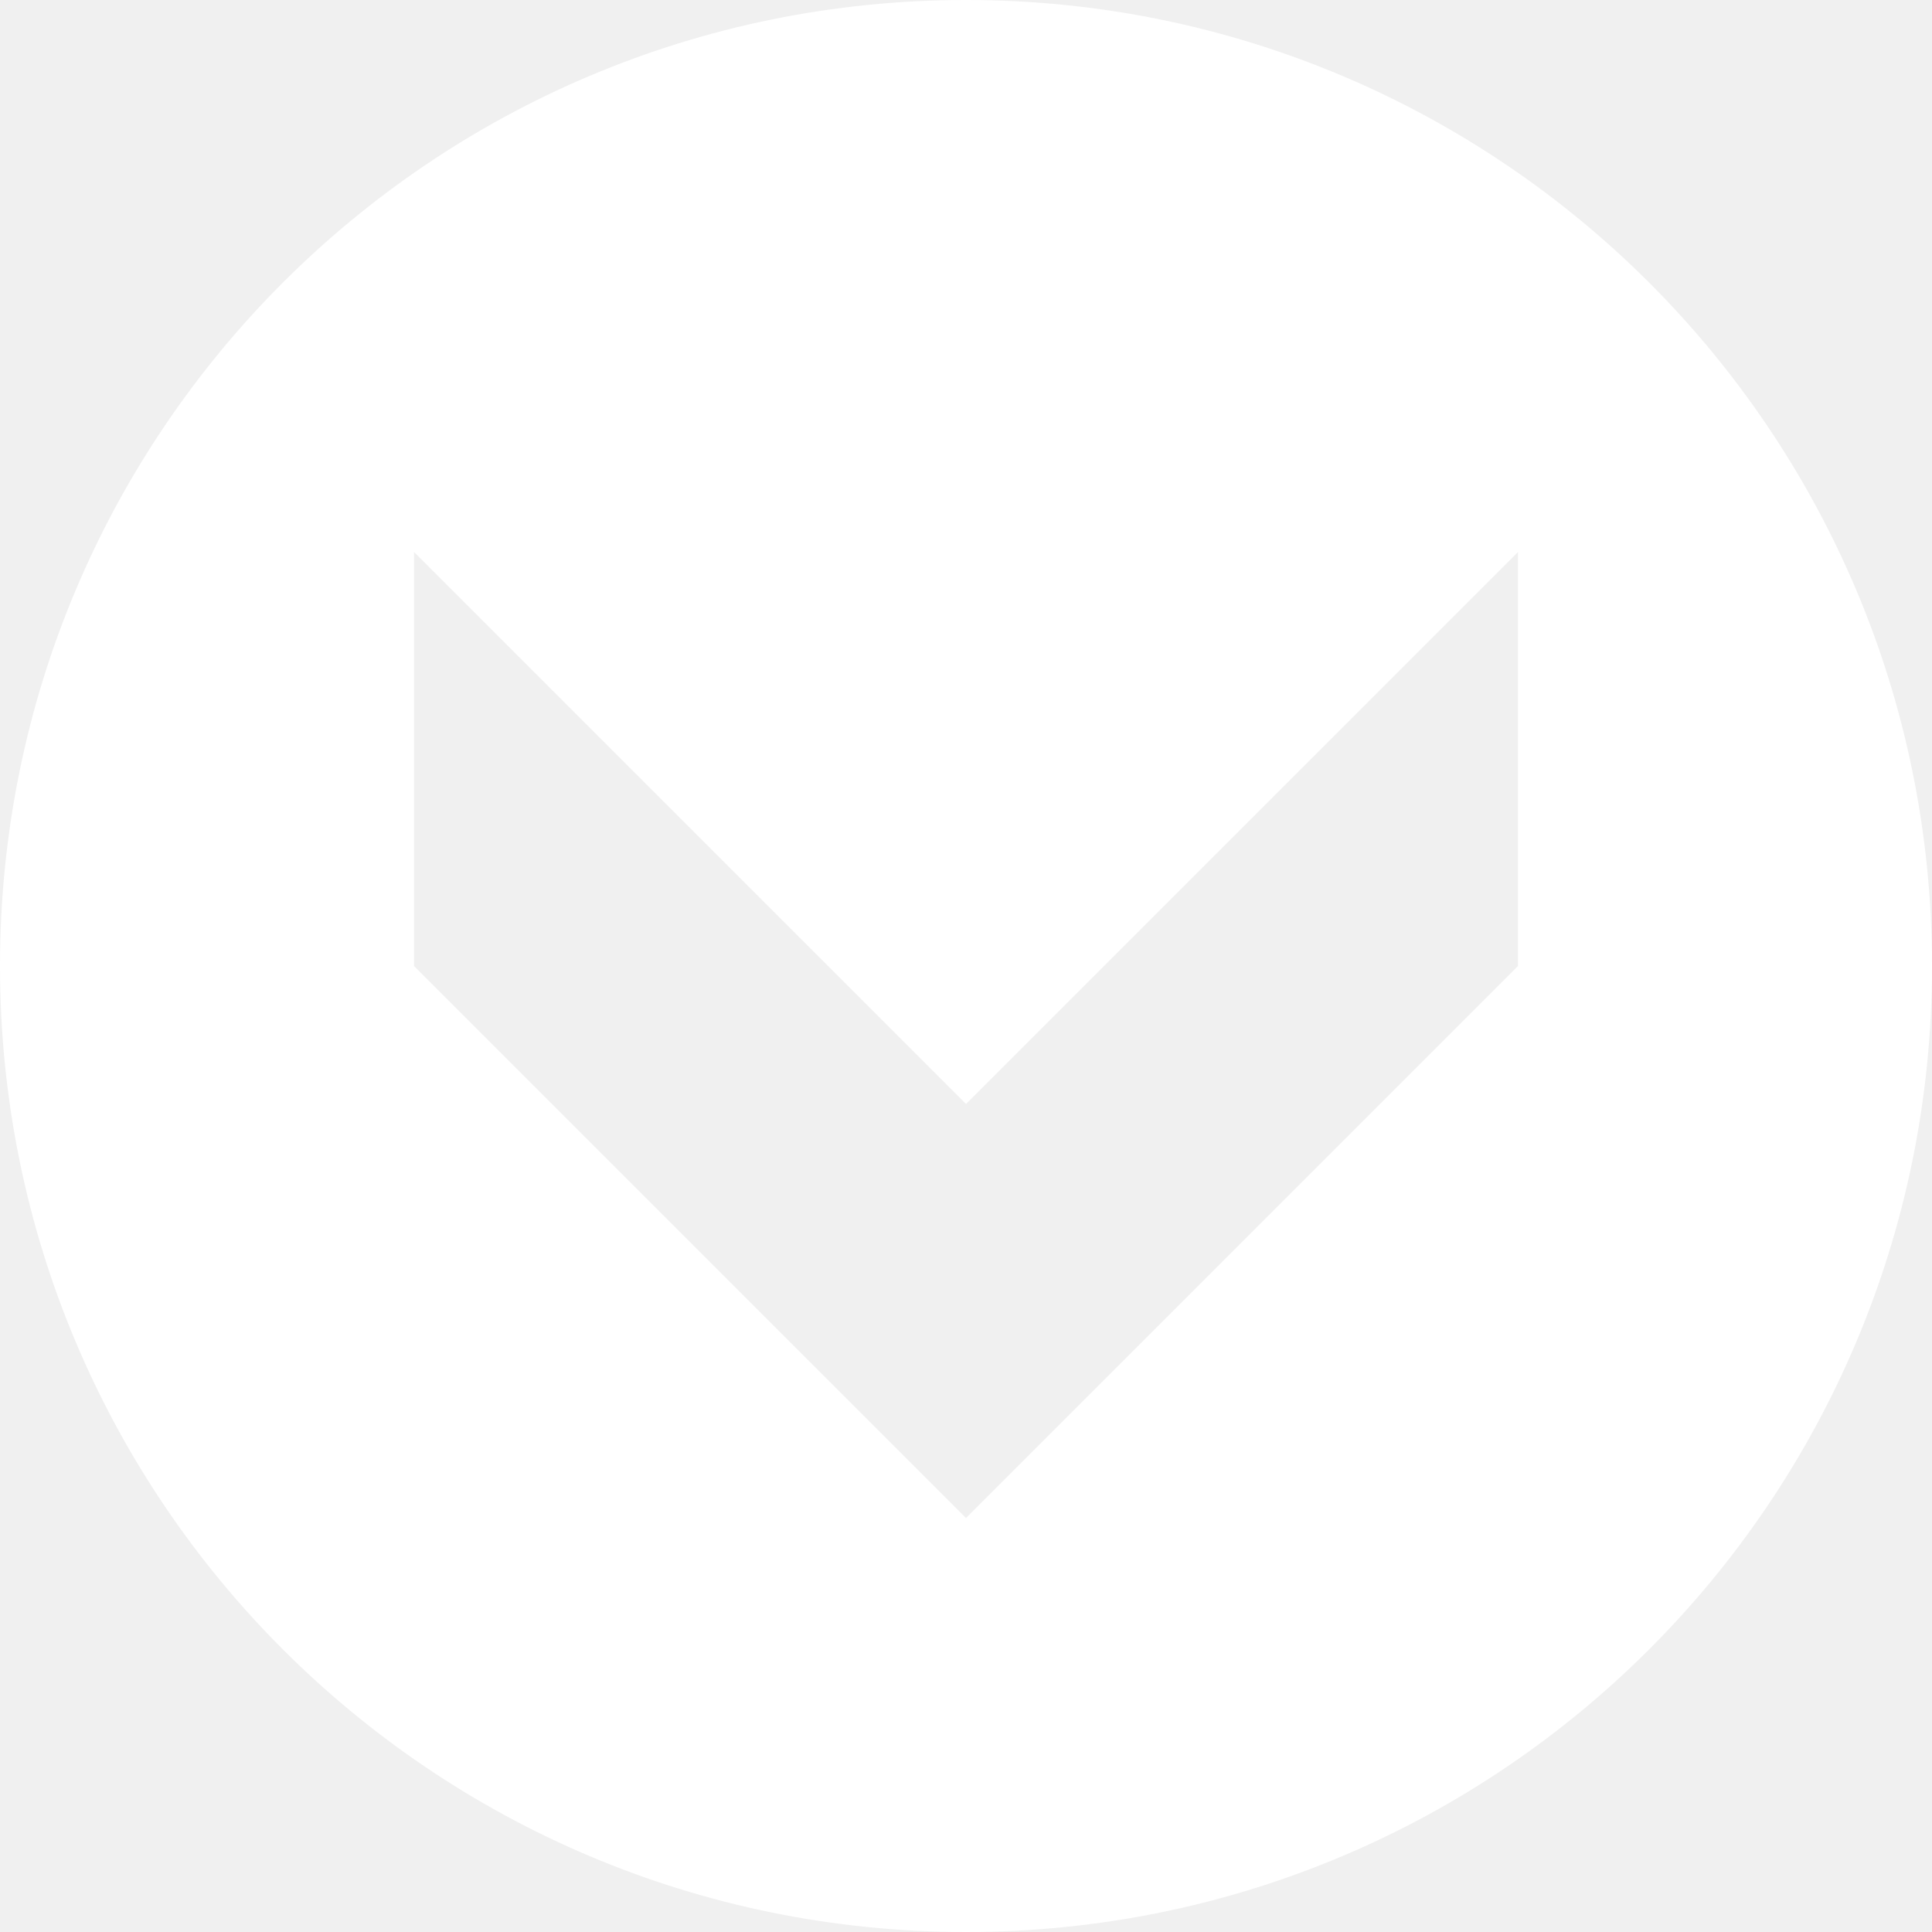
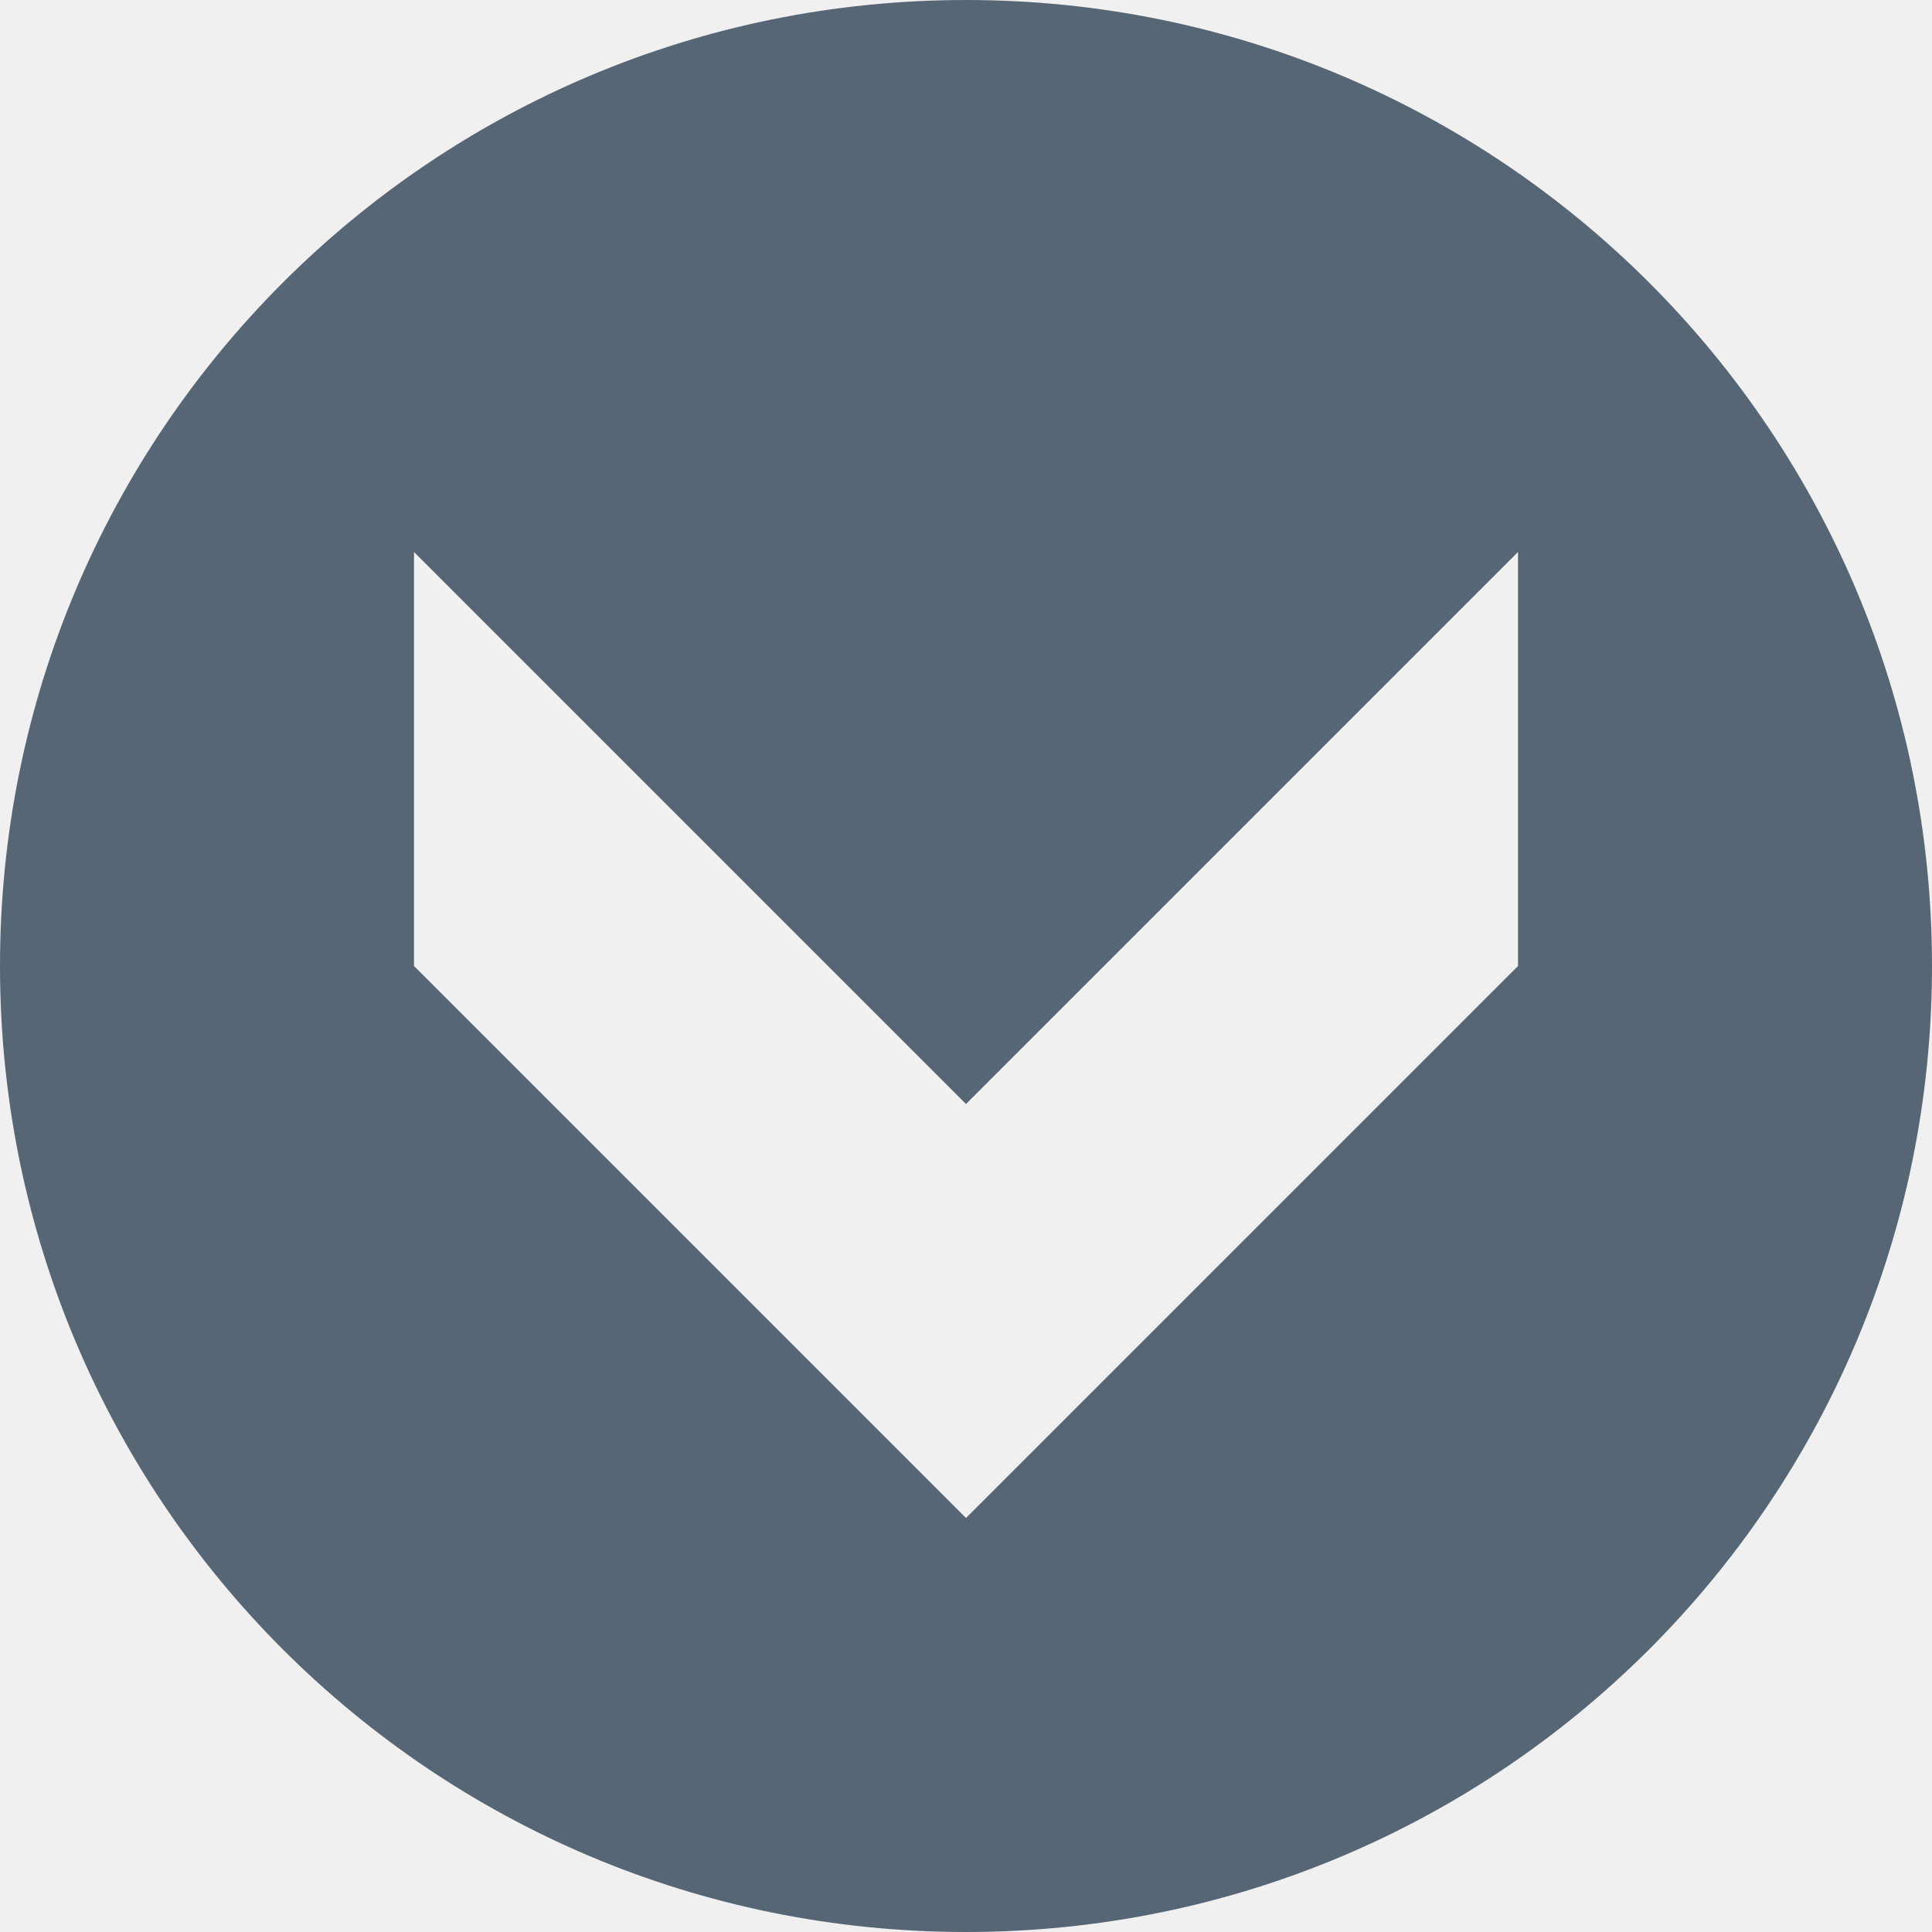
<svg xmlns="http://www.w3.org/2000/svg" version="1.1" width="14px" height="14px" viewBox="0 0 14 14">
-   <path fill="#FFFFFF" d="M0,7c0,3.87,3.13,7,7,7s7-3.13,7-7s-3.13-7-7-7S0,3.13,0,7z M11,4v3l-4,4L3,7V4l4,4L11,4z" />
+   <path fill="#576675" d="M0,7c0,3.87,3.13,7,7,7s7-3.13,7-7s-3.13-7-7-7S0,3.13,0,7z M11,4v3l-4,4L3,7V4l4,4L11,4z" />
</svg>
